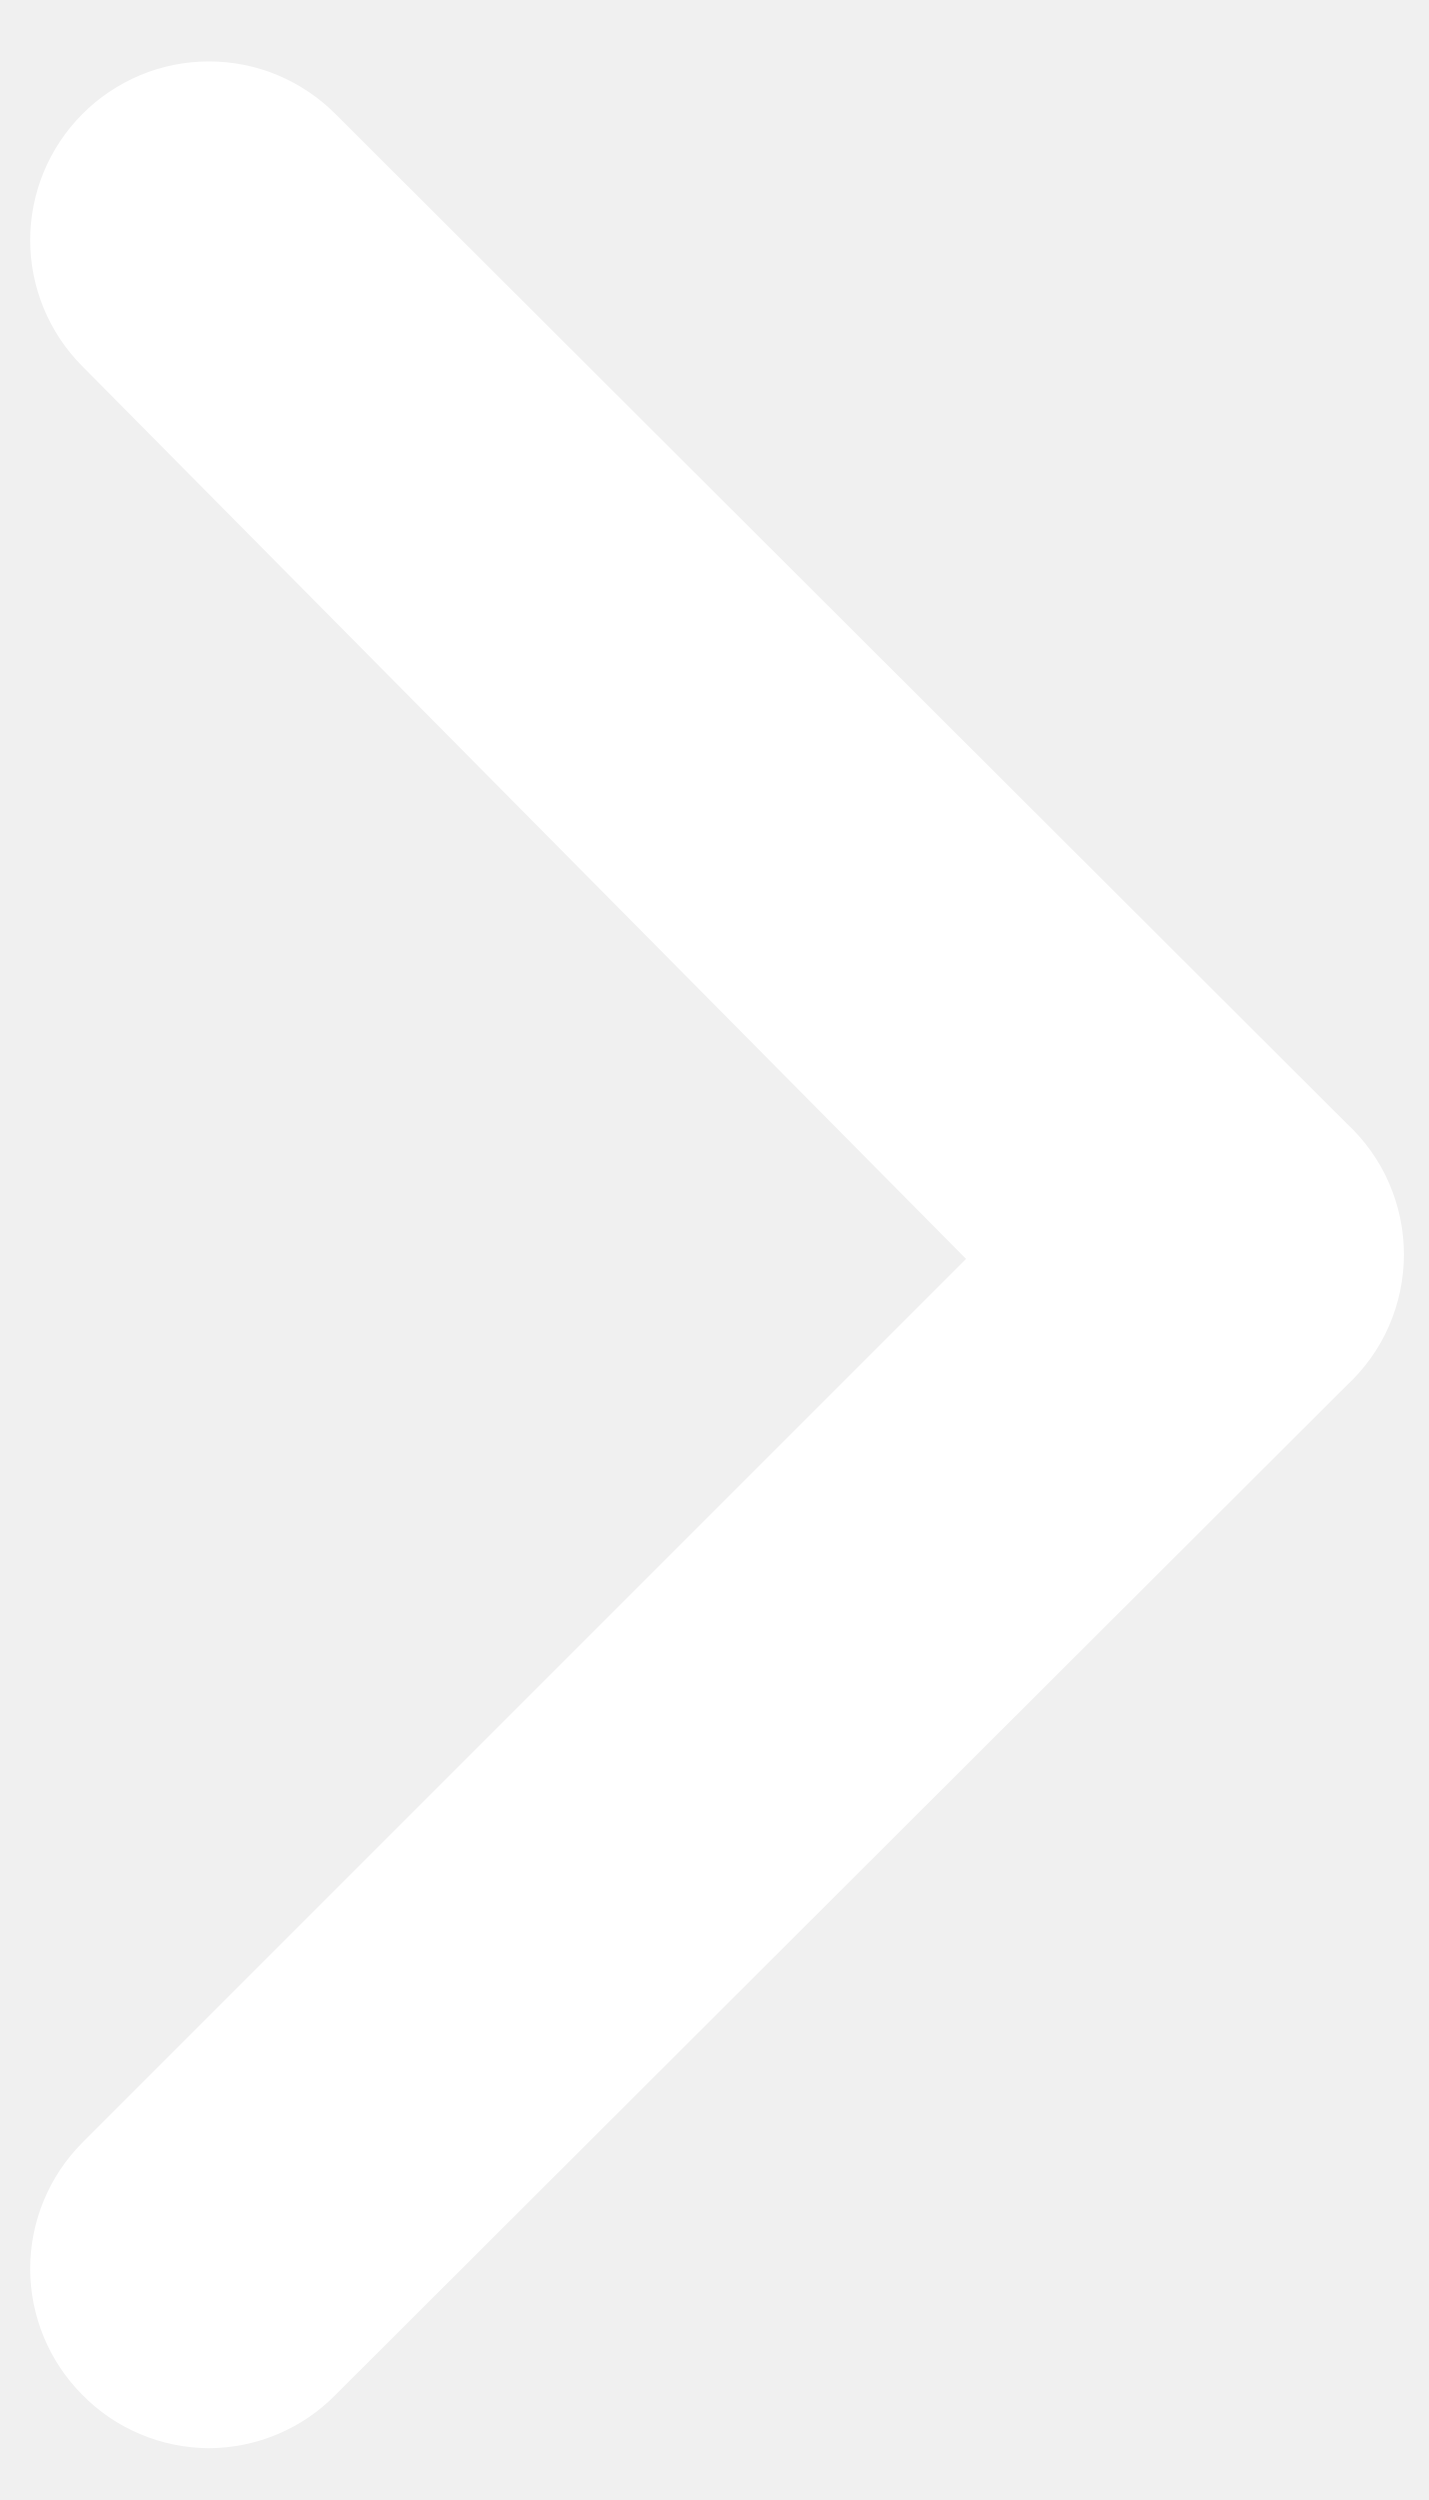
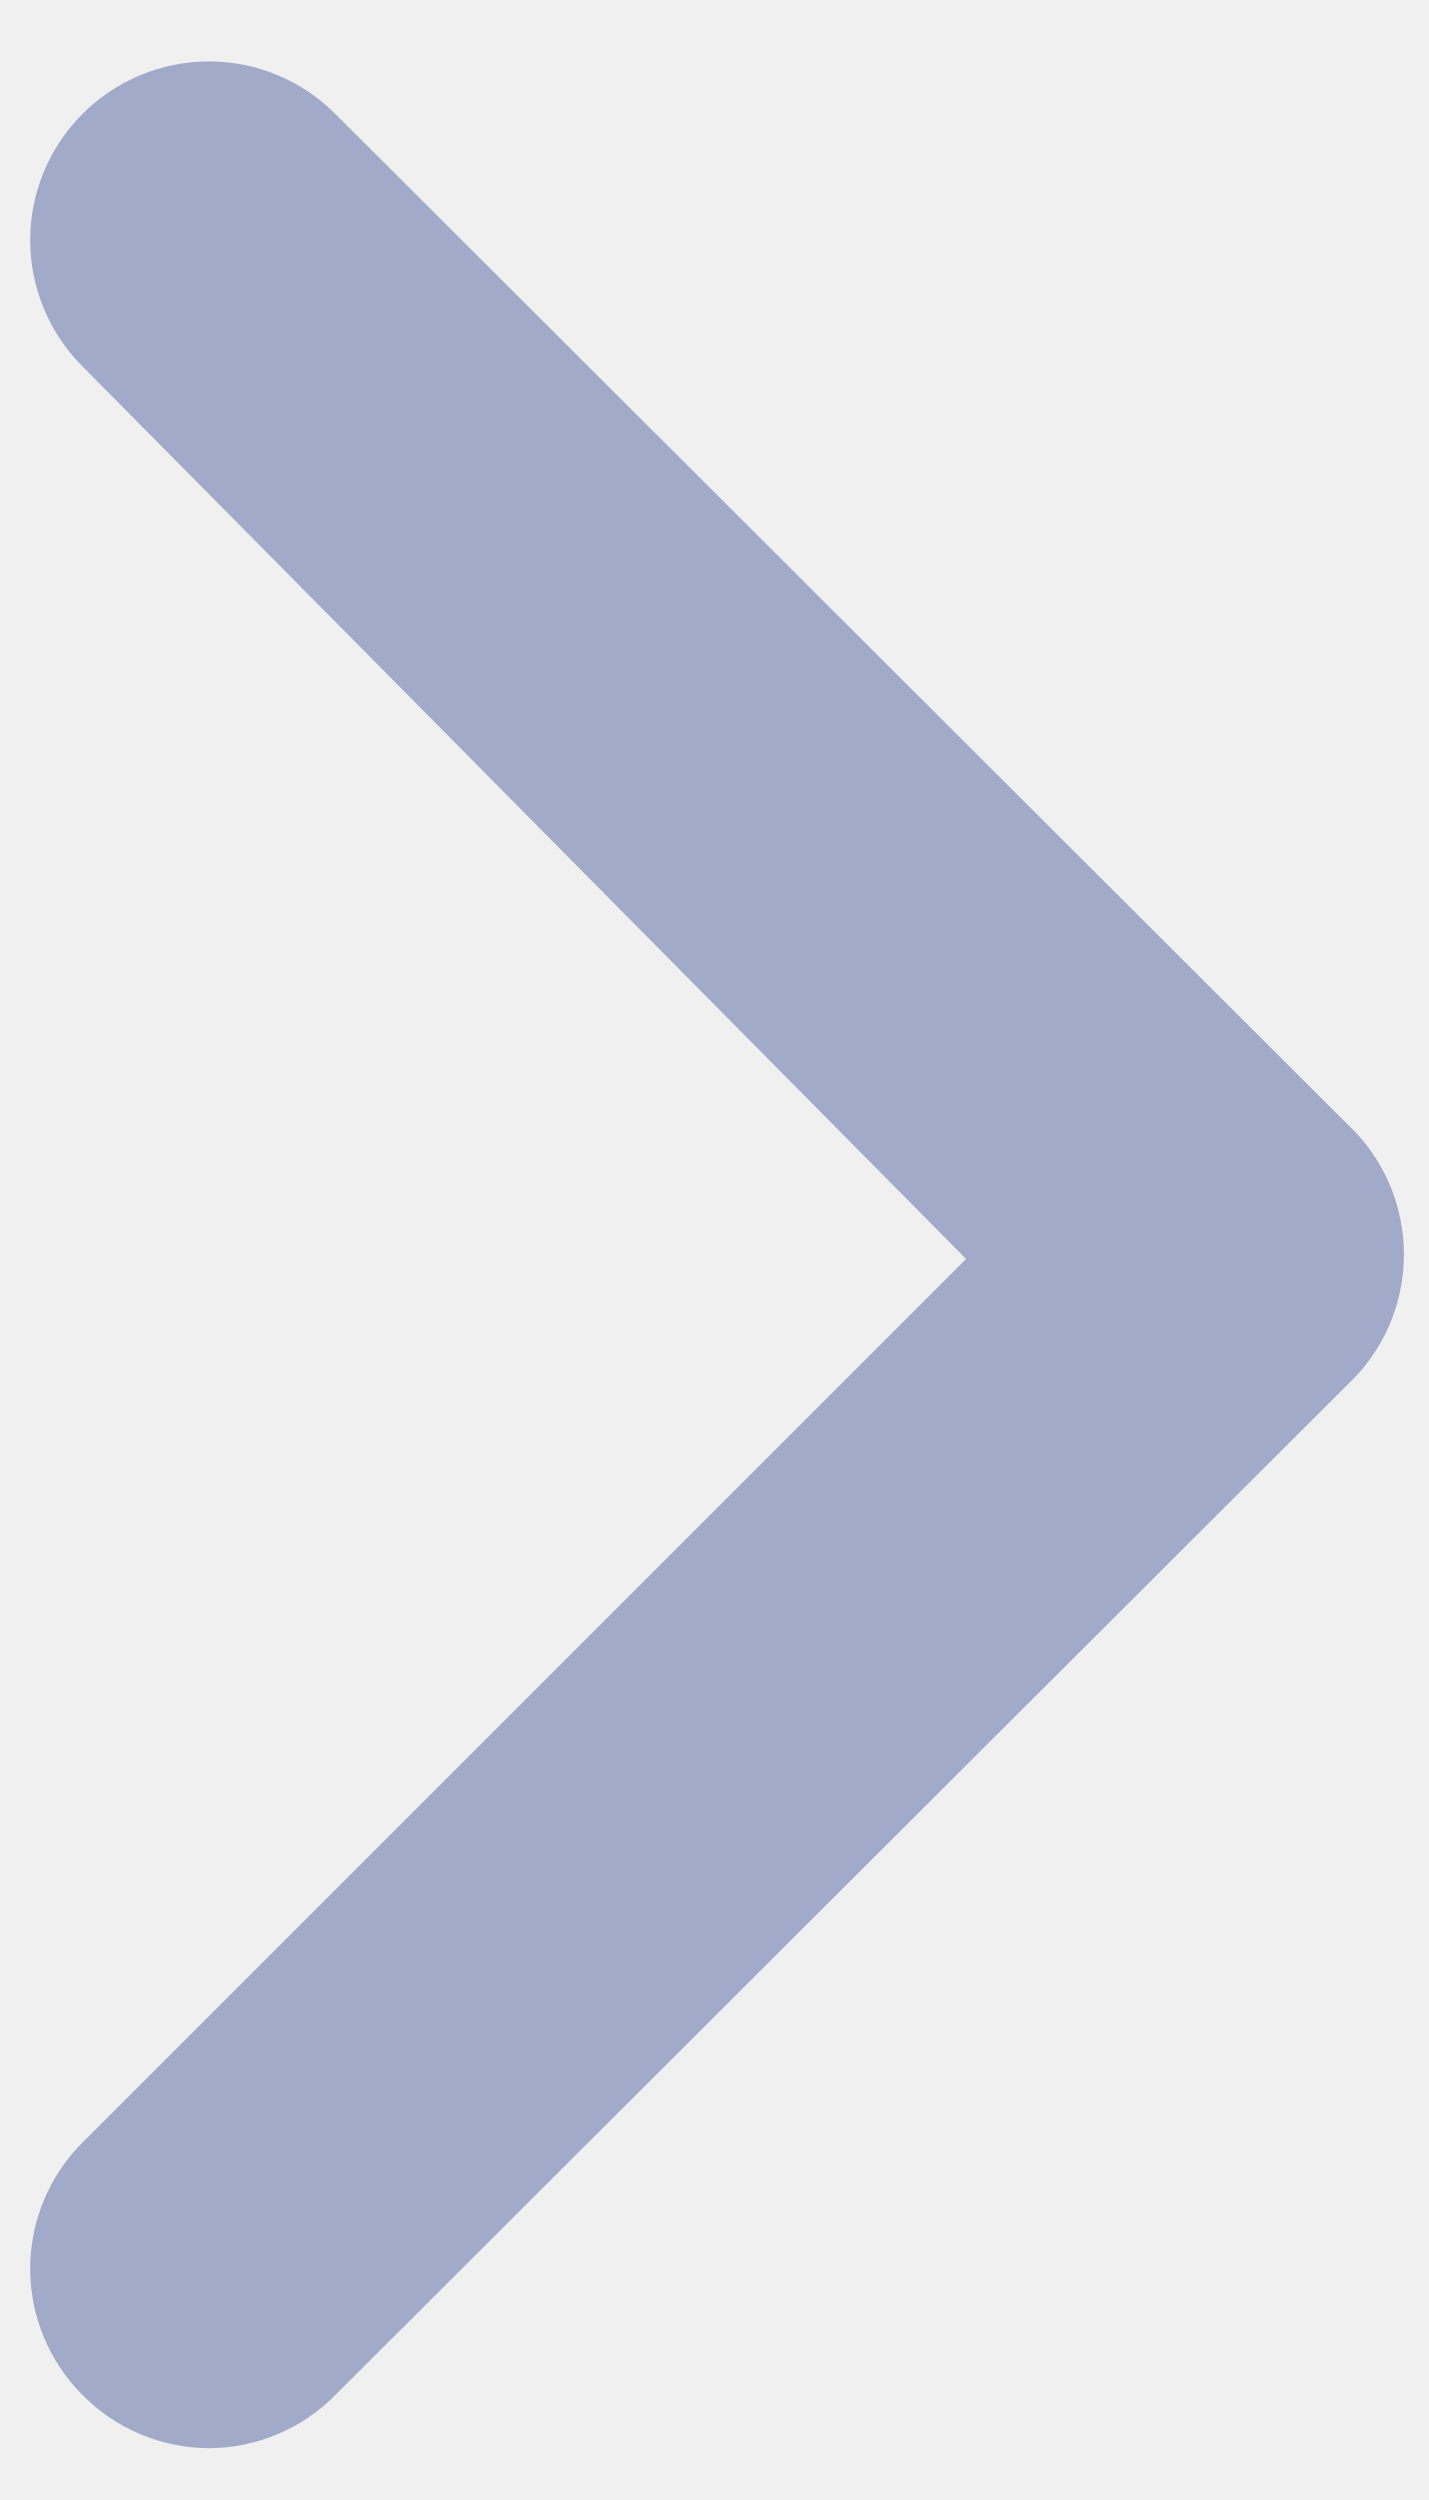
- <svg xmlns="http://www.w3.org/2000/svg" width="8" height="14" viewBox="0 0 8 14" fill="none">
-   <path d="M7.54 6.29L1.88 0.64C1.787 0.546 1.676 0.472 1.555 0.421C1.433 0.37 1.302 0.344 1.17 0.344C1.038 0.344 0.907 0.37 0.785 0.421C0.664 0.472 0.553 0.546 0.46 0.64C0.274 0.827 0.169 1.081 0.169 1.345C0.169 1.609 0.274 1.863 0.46 2.05L5.41 7.05L0.46 12C0.274 12.187 0.169 12.441 0.169 12.705C0.169 12.969 0.274 13.223 0.46 13.41C0.553 13.505 0.663 13.58 0.785 13.631C0.907 13.683 1.038 13.709 1.17 13.71C1.302 13.709 1.433 13.683 1.555 13.631C1.677 13.58 1.787 13.505 1.88 13.41L7.54 7.76C7.641 7.666 7.723 7.553 7.778 7.426C7.833 7.3 7.862 7.163 7.862 7.025C7.862 6.887 7.833 6.75 7.778 6.624C7.723 6.497 7.641 6.384 7.54 6.29Z" fill="white" />
+ <svg xmlns="http://www.w3.org/2000/svg" width="8" height="14" viewBox="0 0 8 14" fill="#a1abc9">
+   <path d="M7.54 6.29L1.88 0.64C1.787 0.546 1.676 0.472 1.555 0.421C1.433 0.37 1.302 0.344 1.17 0.344C1.038 0.344 0.907 0.37 0.785 0.421C0.664 0.472 0.553 0.546 0.46 0.64C0.274 0.827 0.169 1.081 0.169 1.345C0.169 1.609 0.274 1.863 0.46 2.05L5.41 7.05L0.46 12C0.274 12.187 0.169 12.441 0.169 12.705C0.169 12.969 0.274 13.223 0.46 13.41C0.553 13.505 0.663 13.58 0.785 13.631C0.907 13.683 1.038 13.709 1.17 13.71C1.302 13.709 1.433 13.683 1.555 13.631C1.677 13.58 1.787 13.505 1.88 13.41L7.54 7.76C7.641 7.666 7.723 7.553 7.778 7.426C7.833 7.3 7.862 7.163 7.862 7.025C7.862 6.887 7.833 6.75 7.778 6.624C7.723 6.497 7.641 6.384 7.54 6.29Z" fill="#a1abc9" />
</svg>
